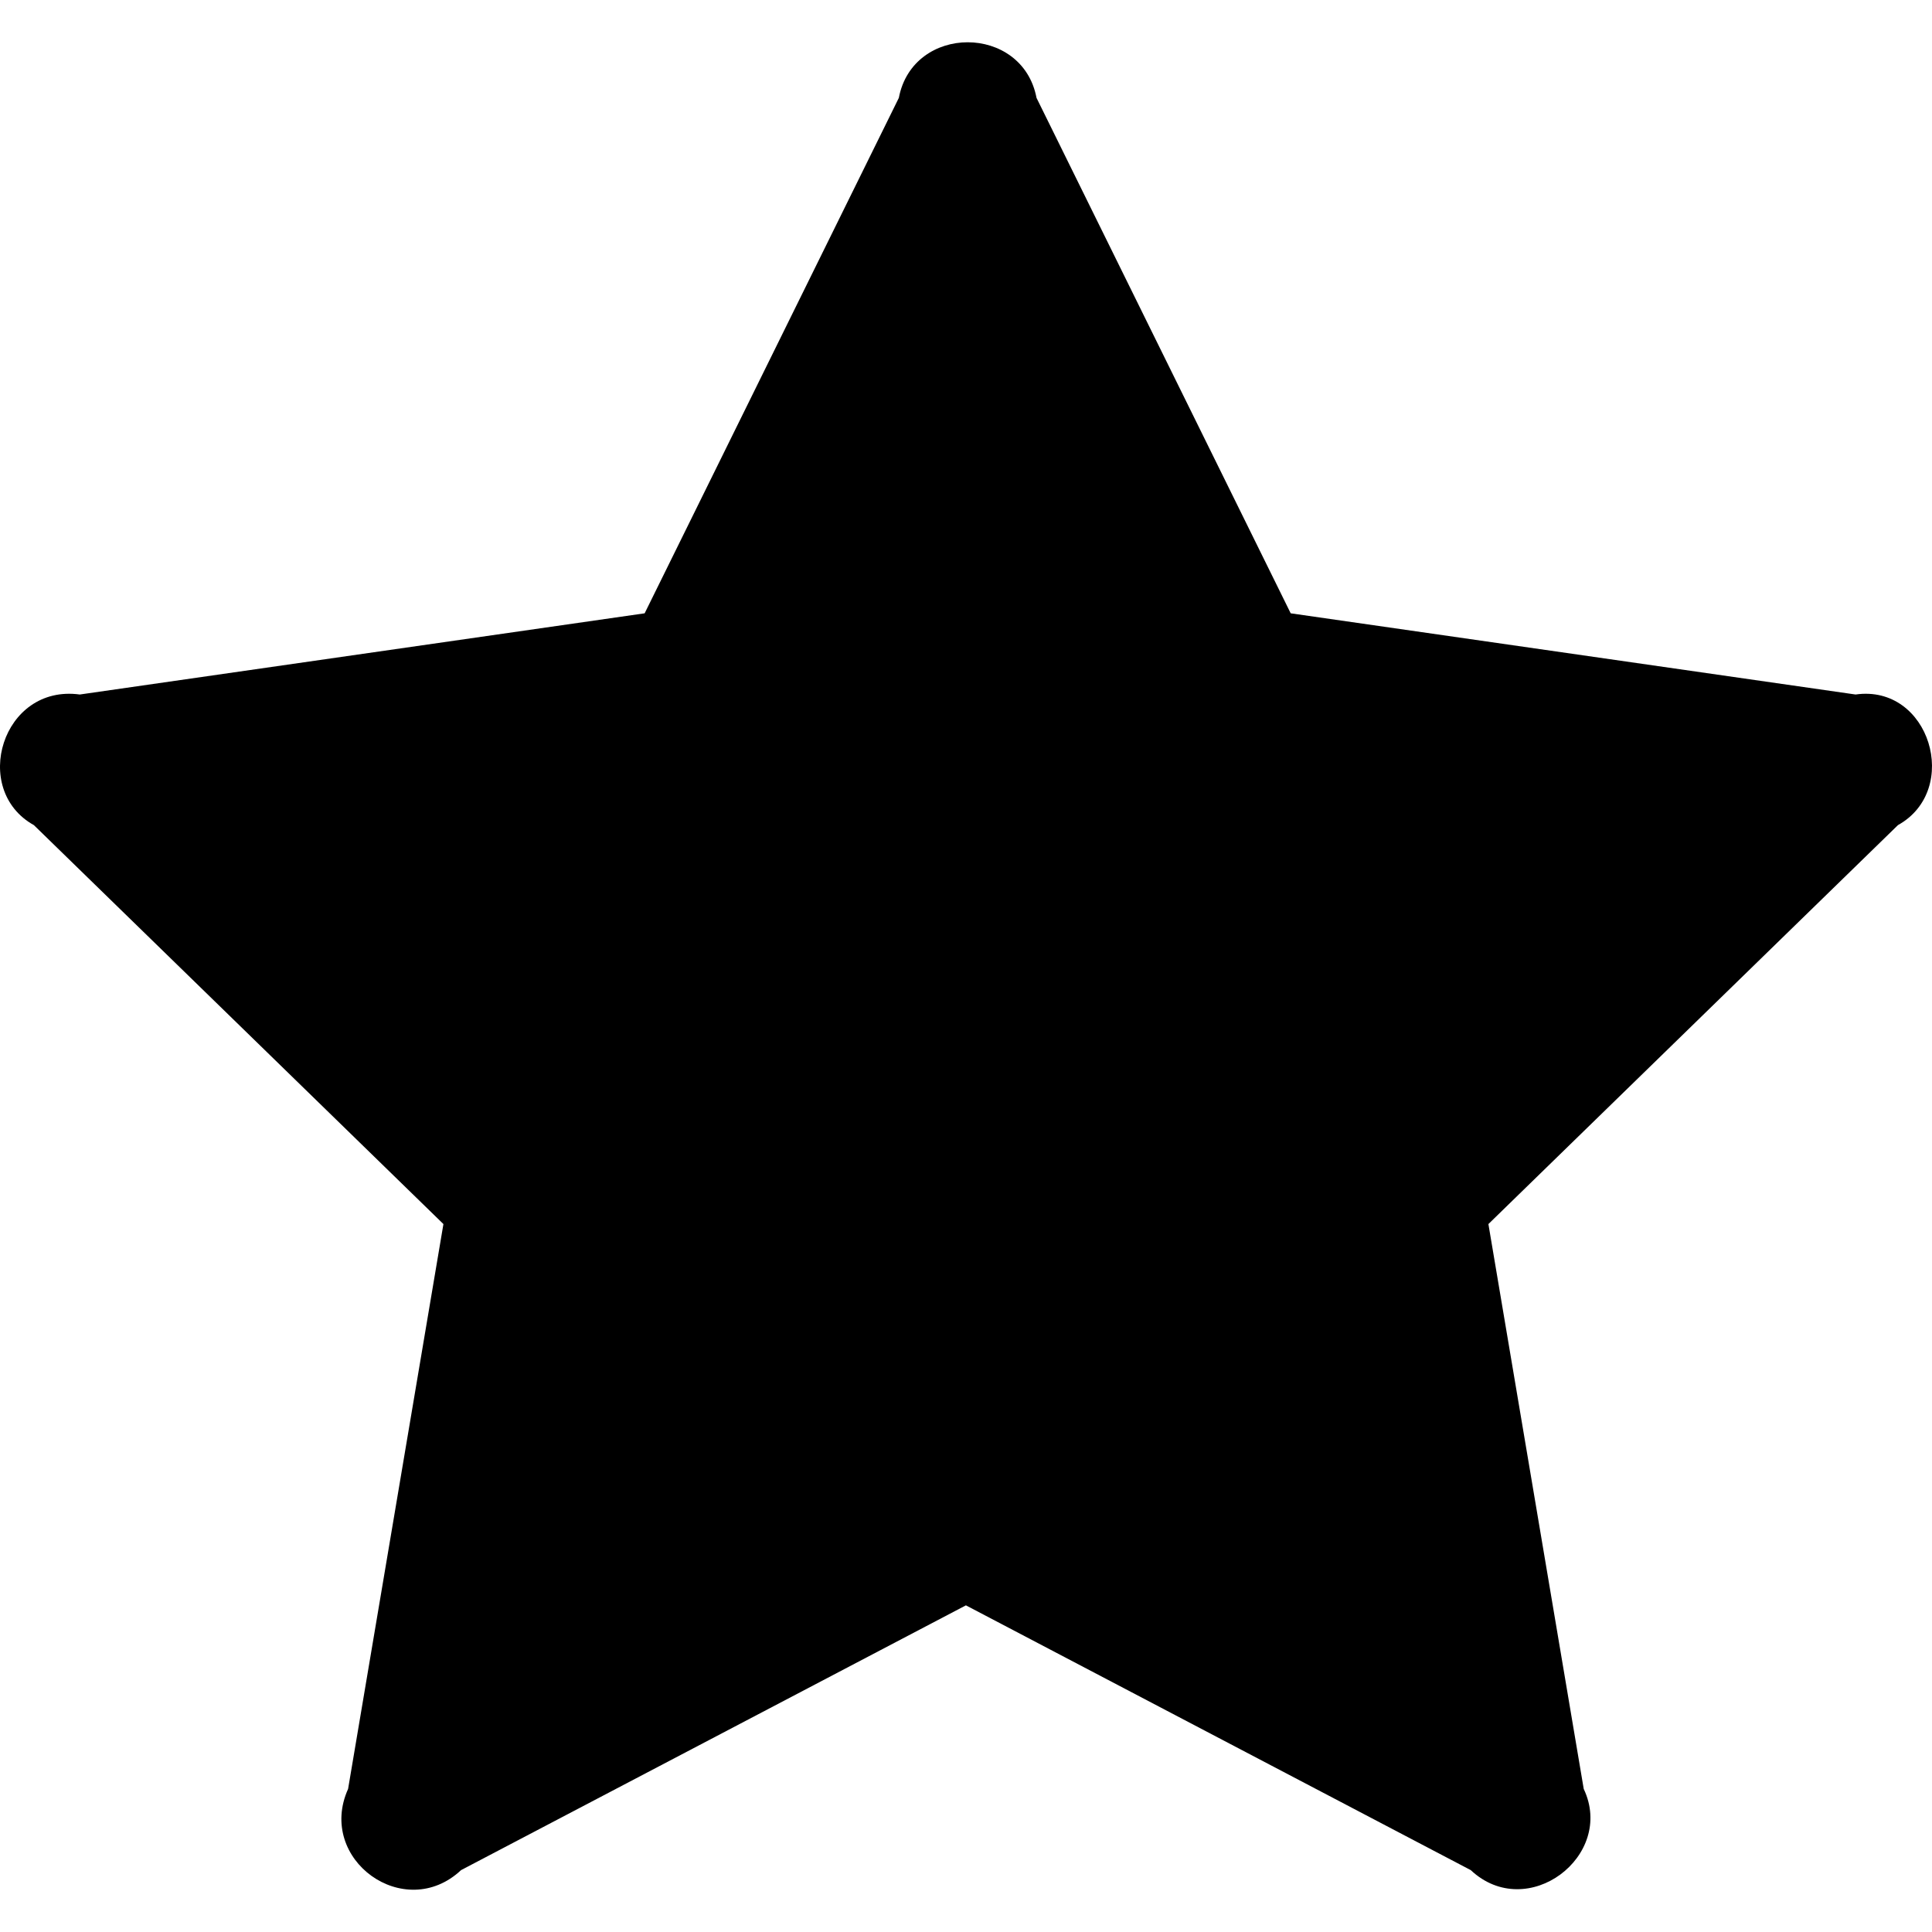
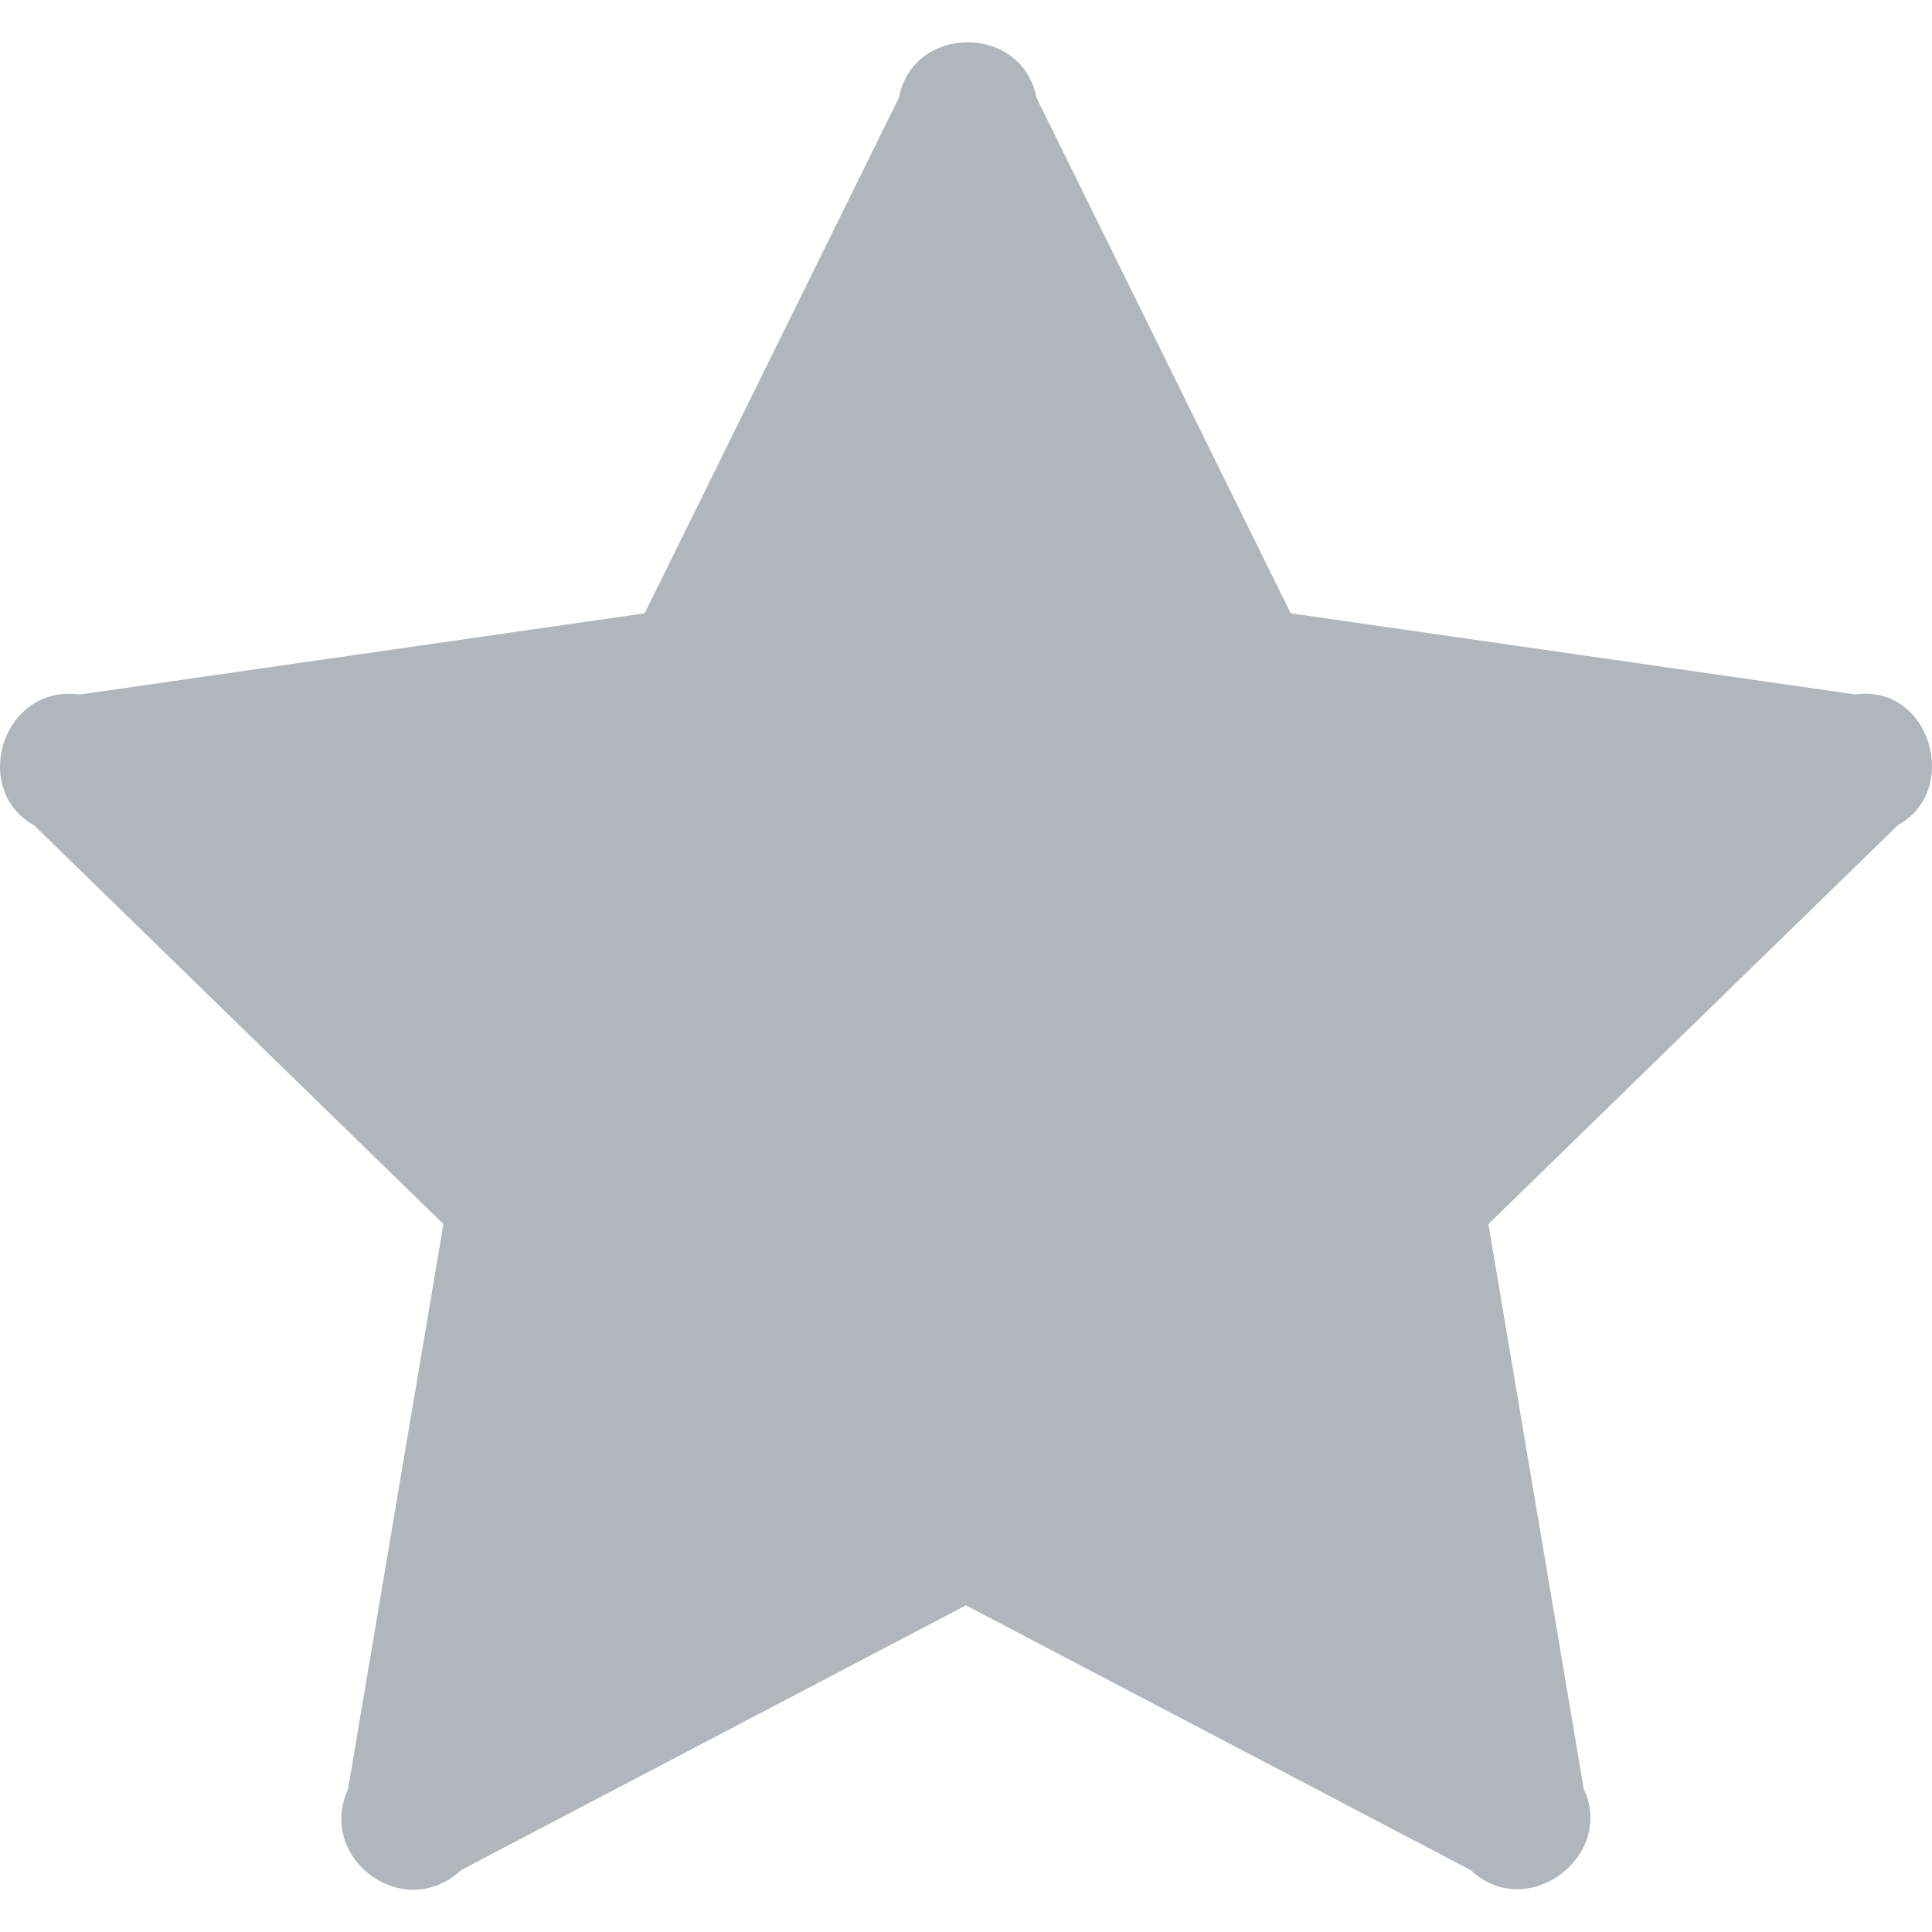
<svg xmlns="http://www.w3.org/2000/svg" version="1.1" width="512" height="512" x="0" y="0" viewBox="0 0 529.289 529.289" style="enable-background:new 0 0 512 512" xml:space="preserve" class="">
  <g>
    <g>
-       <path d="m508.349 190.267-154.749-22.245-69.636-141.208c-3.869-20.311-33.851-20.311-37.72 0l-69.637 141.208-154.748 22.245c-21.278-2.902-29.982 26.114-12.573 35.786l112.193 109.291-26.115 154.748c-8.705 19.344 15.475 36.753 30.95 22.245l138.306-72.538 138.306 72.538c15.475 14.508 39.654-3.869 30.95-22.245l-26.114-154.748 112.193-109.291c17.409-9.672 8.705-38.687-11.606-35.786z" fill="#000000" data-original="#000000" class="" />
+       <path d="m508.349 190.267-154.749-22.245-69.636-141.208c-3.869-20.311-33.851-20.311-37.72 0l-69.637 141.208-154.748 22.245c-21.278-2.902-29.982 26.114-12.573 35.786l112.193 109.291-26.115 154.748c-8.705 19.344 15.475 36.753 30.95 22.245l138.306-72.538 138.306 72.538c15.475 14.508 39.654-3.869 30.95-22.245l-26.114-154.748 112.193-109.291c17.409-9.672 8.705-38.687-11.606-35.786z" fill="#B0B6BC" data-original="#B0B6BC" class="" />
    </g>
  </g>
</svg>
